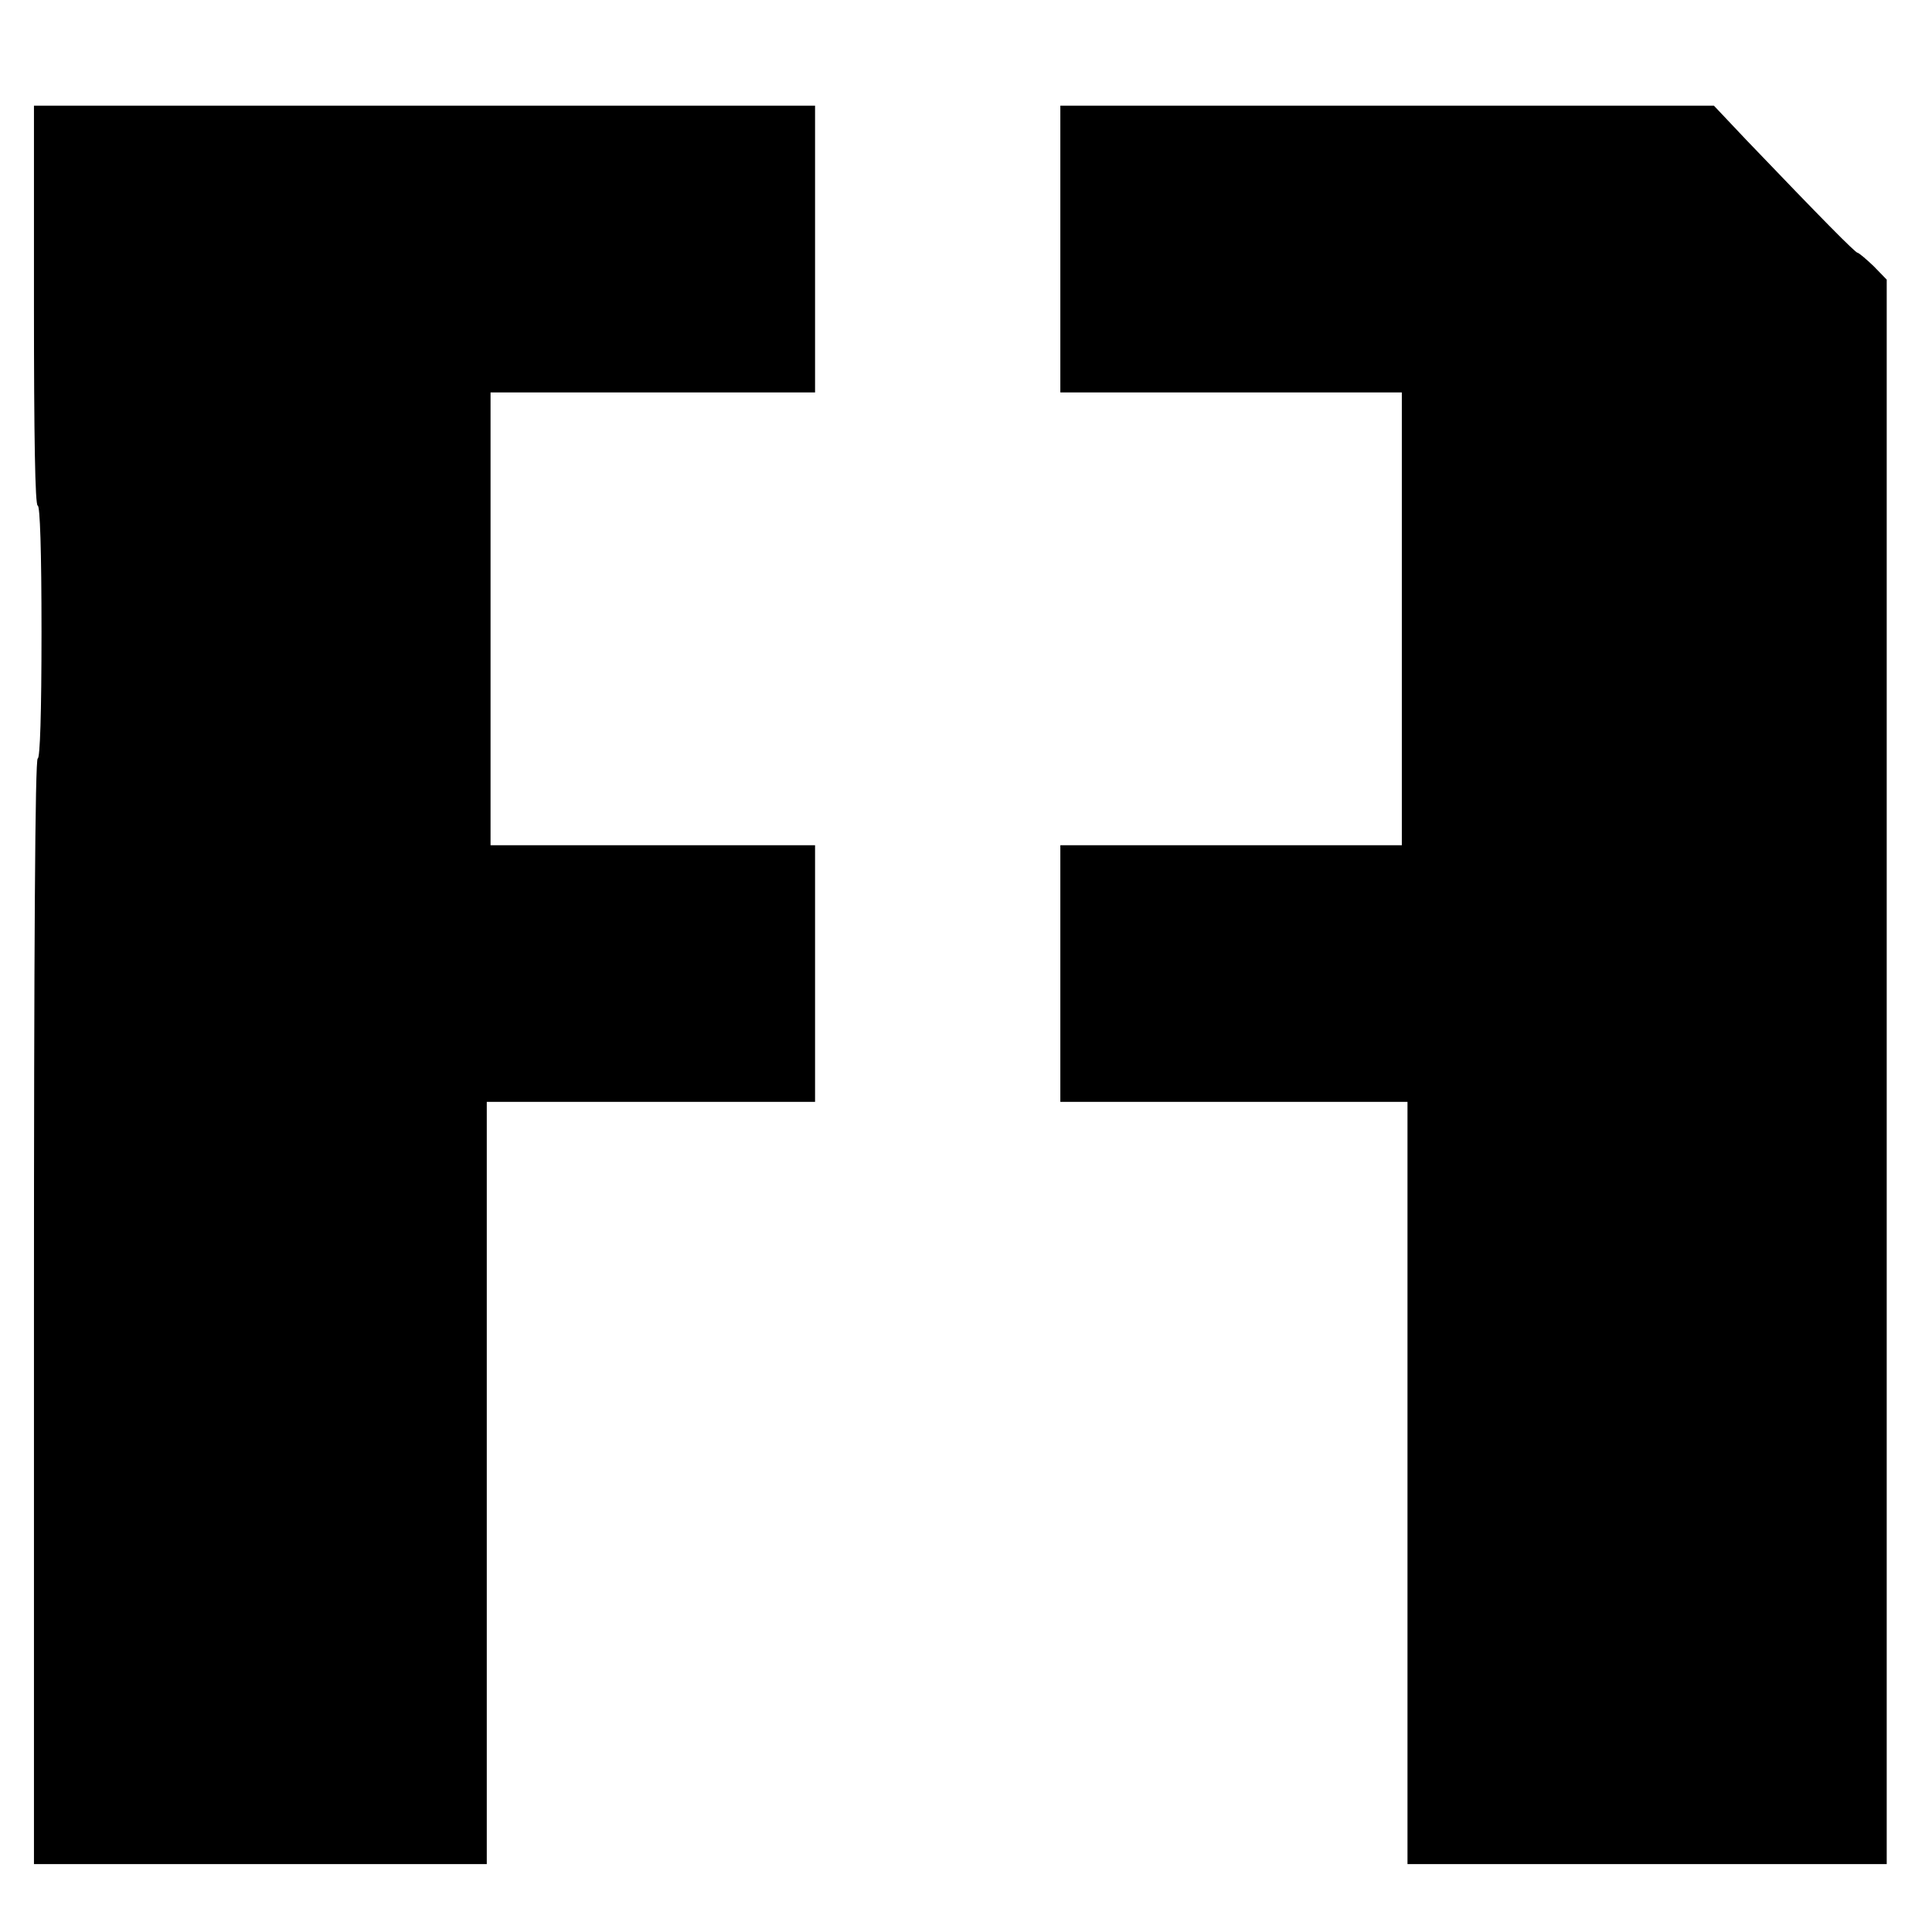
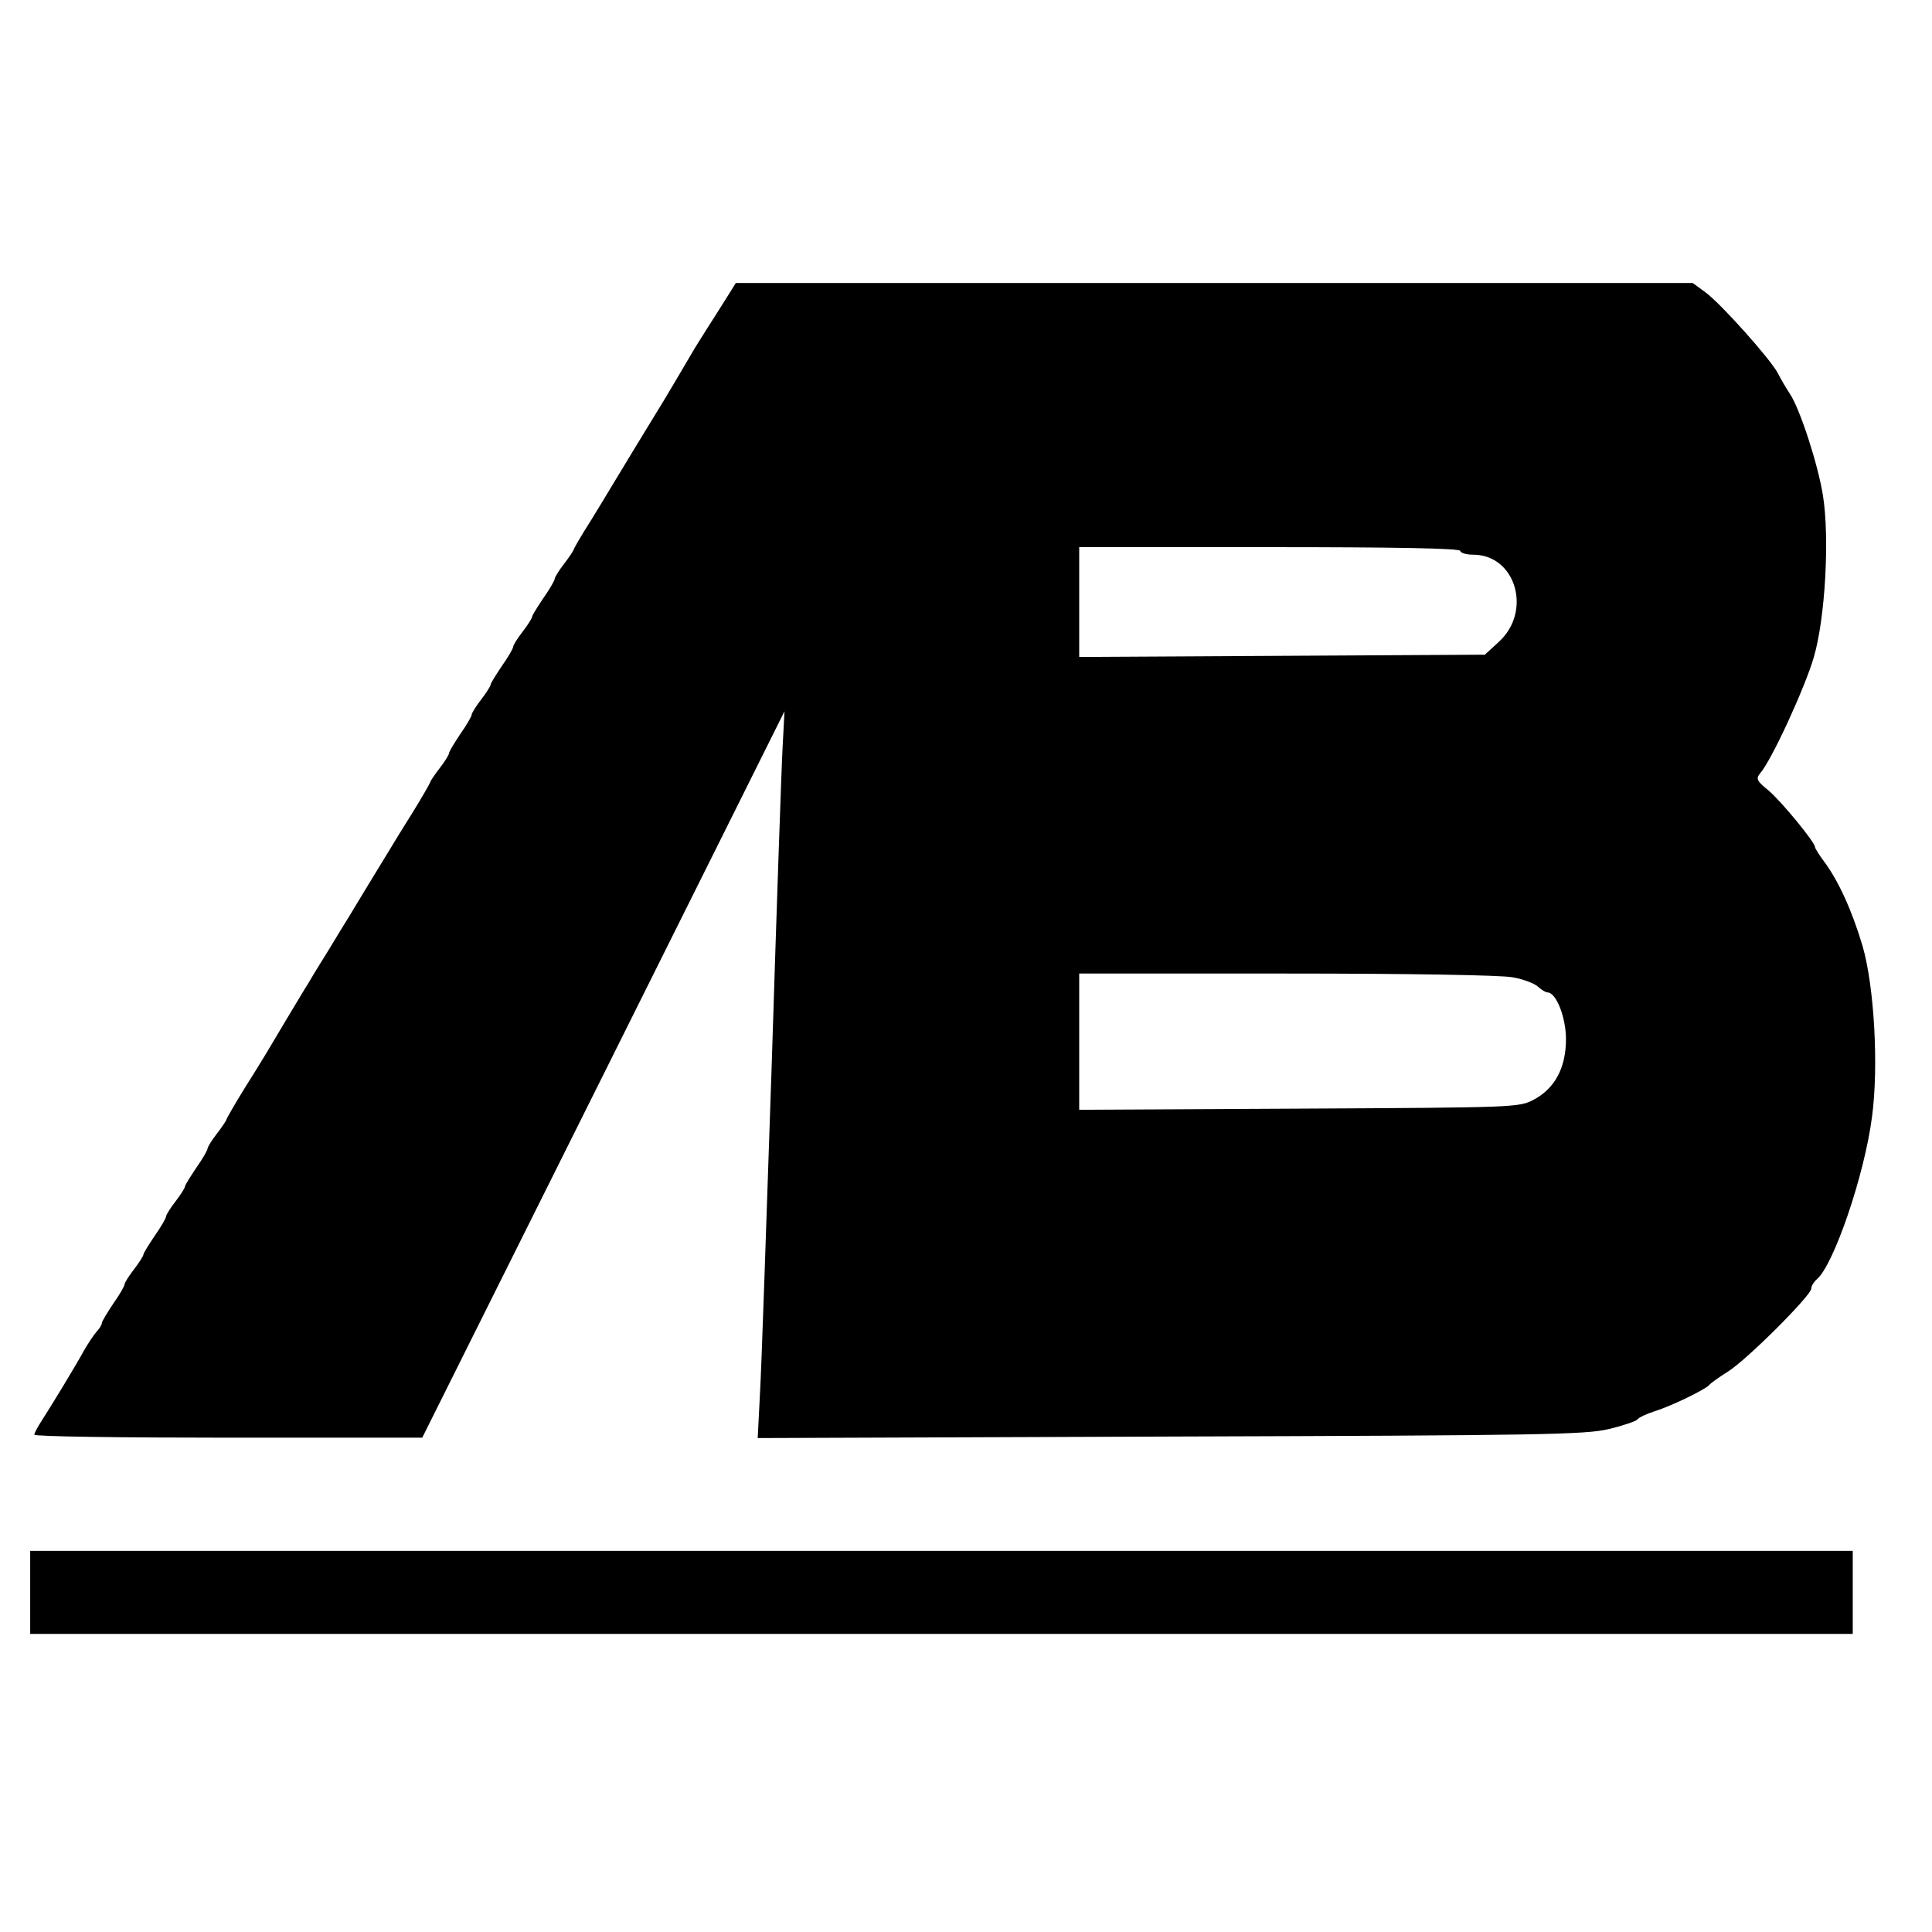
<svg xmlns="http://www.w3.org/2000/svg" version="1.0" width="512pt" height="512pt" viewBox="0 0 512 512" preserveAspectRatio="xMidYMid meet">
  <g transform="translate(0,512) scale(0.1,-0.1)" fill="#000000" stroke="none">
-     <path d="M90 4310 c0 -347 3 -530 10 -530 6 0 10 -118 10 -335 0 -217 -4 -335 -10 -335 -7 0 -10 -495 -10 -1465 l0 -1465 600 0 600 0 0 1010 0 1010 435 0 435 0 0 340 0 340 -430 0 -430 0 0 600 0 600 430 0 430 0 0 380 0 380 -1035 0 -1035 0 0 -530z" />
-     <path d="M2810 4460 l0 -380 453 0 452 0 0 -600 0 -600 -452 0 -453 0 0 -340 0 -340 460 0 460 0 0 -1010 0 -1010 635 0 635 0 0 2100 0 2099 -35 36 c-20 19 -39 35 -42 35 -6 0 -93 88 -295 299 l-86 91 -866 0 -866 0 0 -380z" />
+     <path d="M1925 4330 c-14 -22 -37 -59 -52 -82 -15 -24 -33 -52 -39 -63 -11 -19 -78 -133 -99 -166 -11 -18 -94 -154 -110 -181 -5 -9 -31 -51 -57 -94 -27 -42 -48 -79 -48 -81 0 -2 -11 -19 -25 -37 -14 -18 -25 -36 -25 -40 0 -4 -13 -27 -30 -51 -16 -24 -30 -46 -30 -50 0 -3 -11 -21 -25 -39 -14 -18 -25 -36 -25 -40 0 -4 -13 -27 -30 -51 -16 -24 -30 -46 -30 -50 0 -3 -11 -21 -25 -39 -14 -18 -25 -36 -25 -40 0 -4 -13 -27 -30 -51 -16 -24 -30 -47 -30 -51 0 -4 -11 -22 -25 -40 -14 -18 -25 -35 -25 -37 0 -2 -21 -39 -47 -81 -27 -43 -53 -85 -58 -94 -18 -29 -100 -164 -110 -181 -6 -9 -30 -49 -55 -90 -25 -40 -50 -81 -55 -90 -6 -9 -30 -50 -55 -91 -57 -96 -56 -95 -113 -186 -26 -42 -47 -79 -47 -81 0 -2 -11 -19 -25 -37 -14 -18 -25 -36 -25 -40 0 -4 -13 -27 -30 -51 -16 -24 -30 -46 -30 -50 0 -3 -11 -21 -25 -39 -14 -18 -25 -36 -25 -40 0 -4 -13 -27 -30 -51 -16 -24 -30 -46 -30 -50 0 -3 -11 -21 -25 -39 -14 -18 -25 -36 -25 -40 0 -4 -13 -27 -30 -51 -16 -24 -30 -47 -30 -51 0 -4 -6 -15 -14 -23 -8 -9 -23 -32 -34 -51 -20 -37 -85 -144 -114 -189 -9 -14 -17 -29 -17 -33 -1 -5 231 -8 514 -8 l514 0 480 962 480 963 -5 -95 c-3 -52 -16 -432 -29 -845 -14 -412 -27 -803 -31 -868 l-6 -118 1094 4 c986 3 1100 5 1162 20 38 9 72 21 75 25 3 5 24 15 46 22 45 14 137 59 145 70 3 4 25 20 49 35 50 31 221 202 221 220 0 7 7 18 15 25 44 37 126 275 146 430 18 134 6 346 -25 453 -28 94 -64 173 -102 224 -13 17 -24 35 -24 38 0 13 -89 121 -123 150 -31 25 -34 31 -23 45 30 33 120 229 143 309 30 103 42 315 24 428 -13 82 -61 230 -88 270 -10 15 -24 39 -31 53 -18 36 -151 185 -192 215 l-34 25 -1268 0 -1268 0 -25 -40z m1945 -670 c0 -5 15 -10 34 -10 113 0 157 -150 68 -231 l-37 -34 -537 -3 -538 -3 0 146 0 145 505 0 c330 0 505 -3 505 -10z m139 -1130 c29 -5 59 -17 67 -25 9 -8 20 -15 25 -15 23 0 49 -66 49 -124 0 -75 -29 -130 -85 -160 -39 -21 -49 -21 -622 -24 l-583 -3 0 181 0 180 549 0 c318 0 570 -4 600 -10z" />
+     <path d="M80 900 l0 -110 2415 0 2415 0 0 110 0 110 -2415 0 -2415 0 0 -110z" />
  </g>
</svg>
